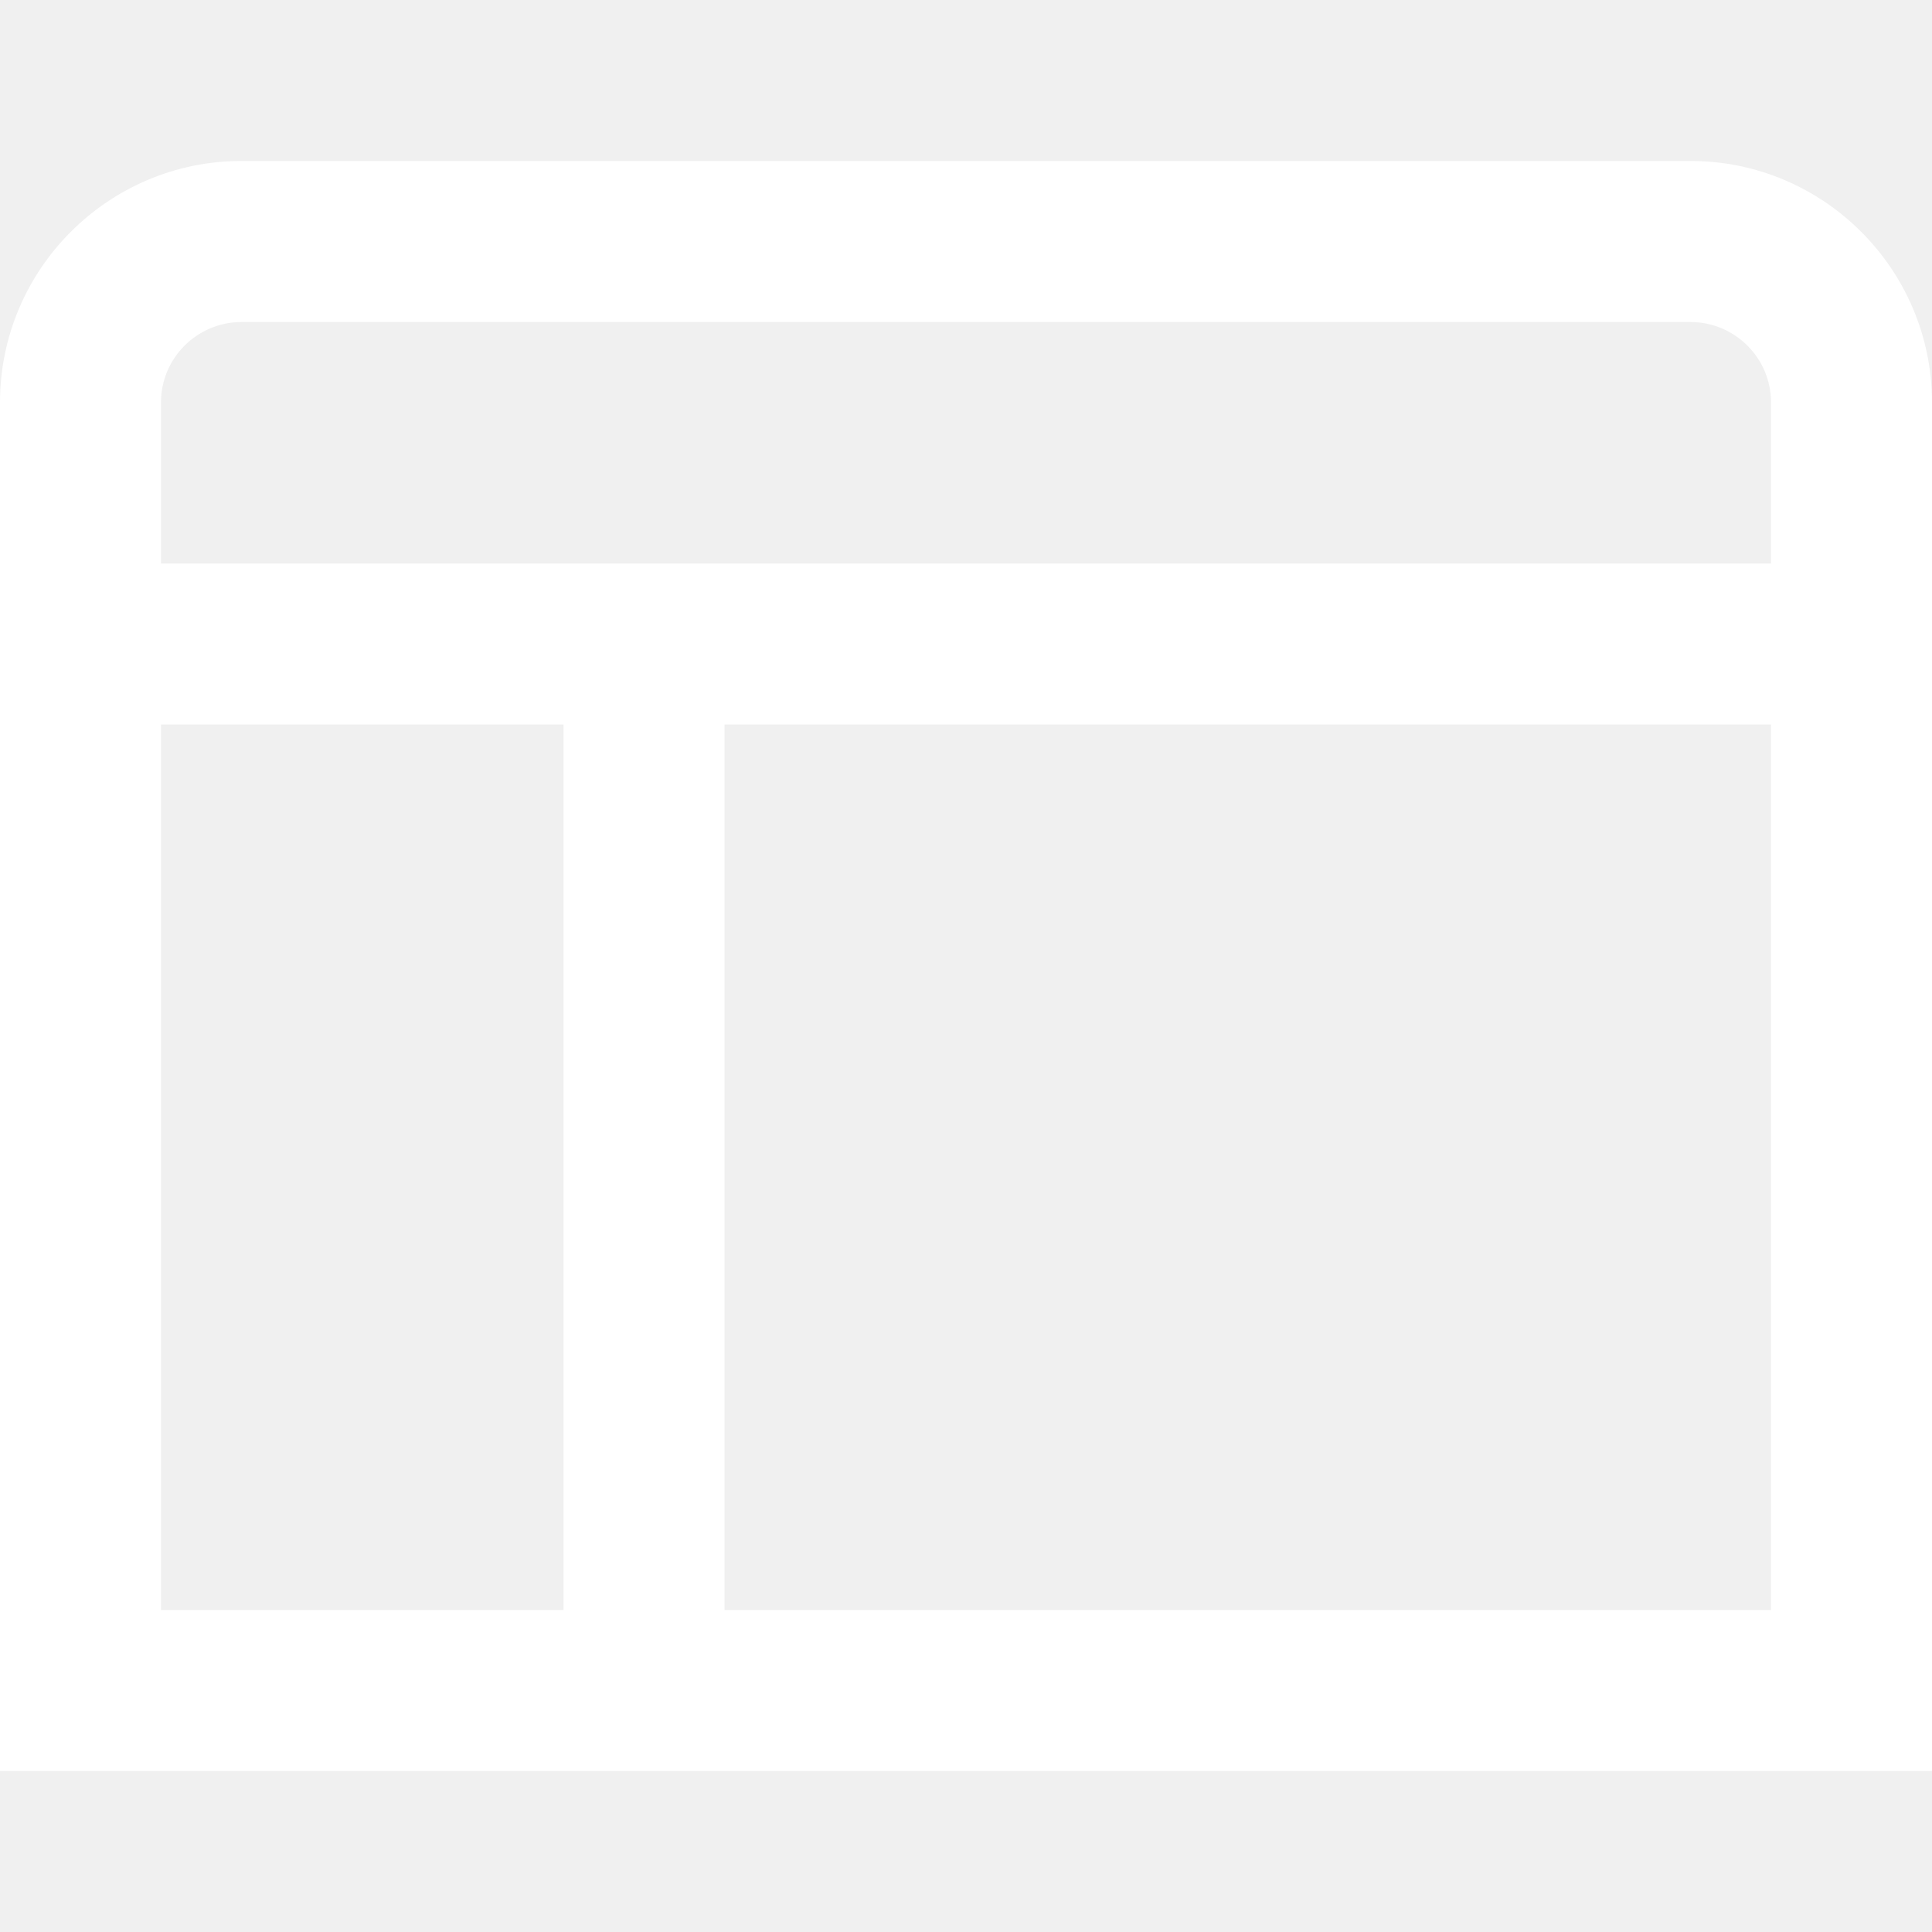
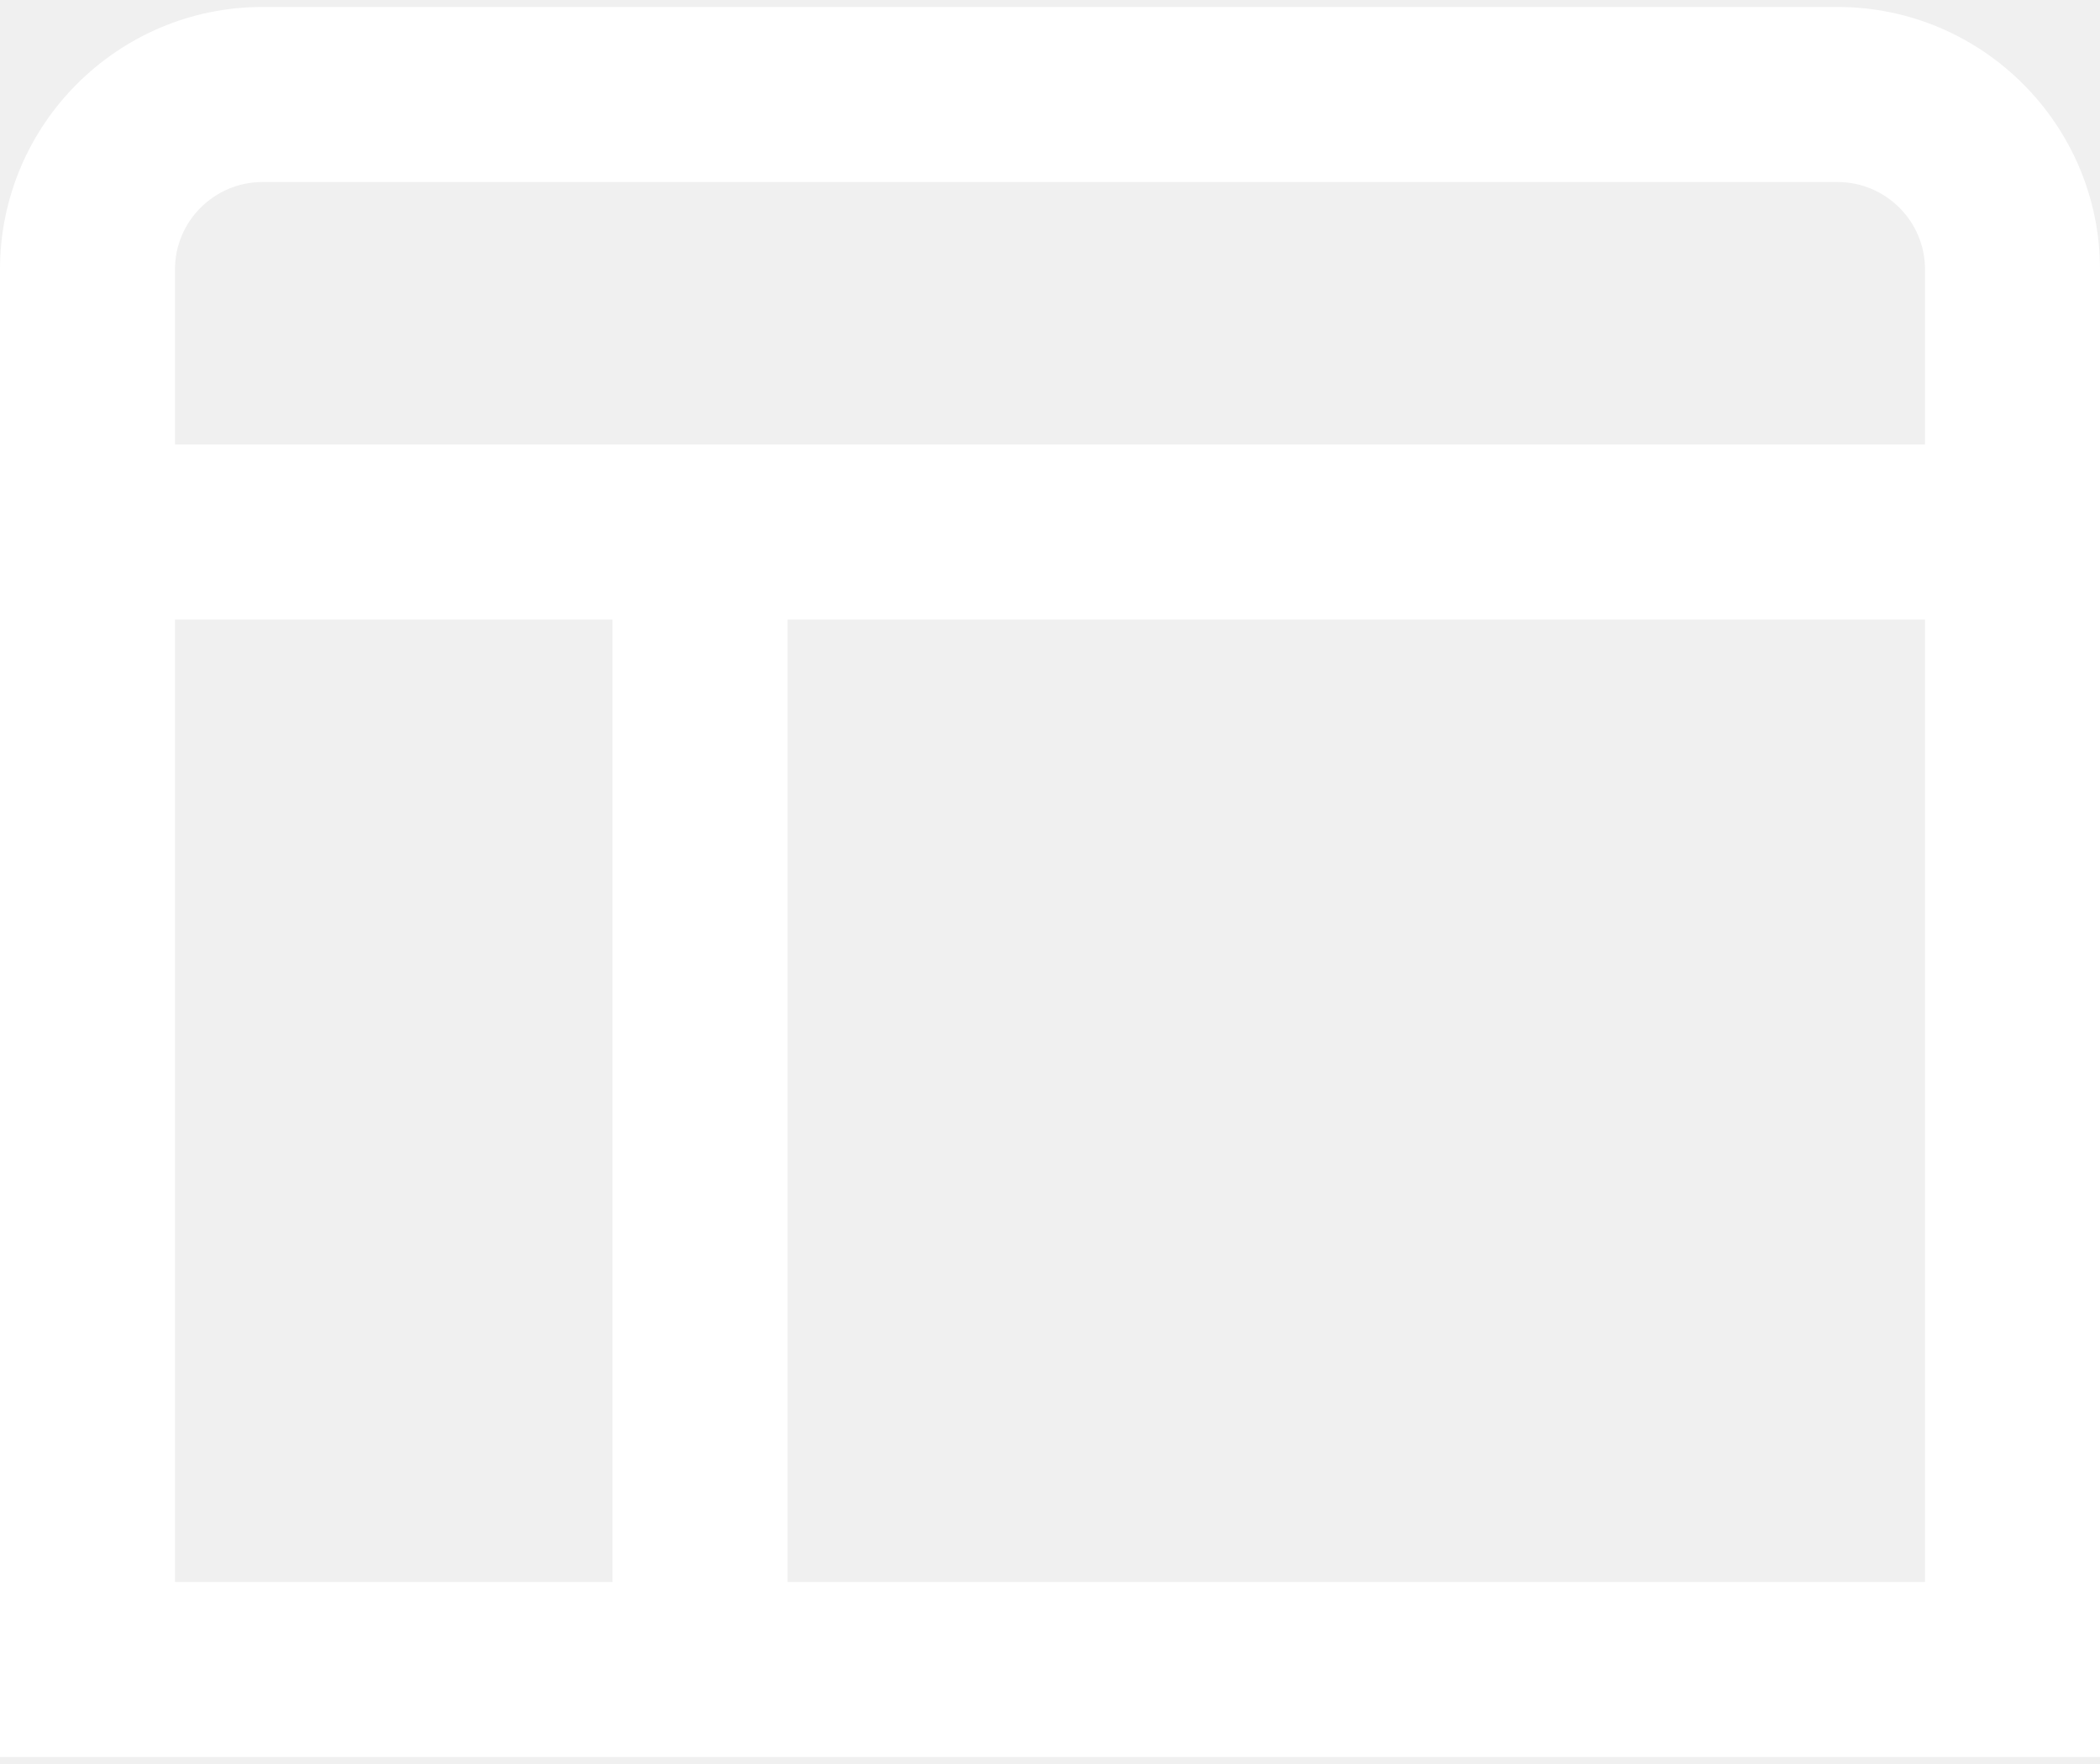
- <svg xmlns="http://www.w3.org/2000/svg" width="25" height="25" viewBox="0 0 25 25" fill="none">
-   <g clip-path="url(#clip0_120_16)">
-     <path d="M21.875 2.083H3.125C1.402 2.083 0 3.485 0 5.208V22.917H25V5.208C25 3.485 23.598 2.083 21.875 2.083ZM3.125 4.167H21.875C22.449 4.167 22.917 4.633 22.917 5.208V7.292H2.083V5.208C2.083 4.633 2.551 4.167 3.125 4.167ZM2.083 9.375H7.292V20.833H2.083V9.375ZM9.375 20.833V9.375H22.917V20.833H9.375Z" fill="white" />
-   </g>
-   <defs>
-     <clipPath id="clip0_120_16">
-       <rect width="25" height="25" fill="white" />
-     </clipPath>
-   </defs>
+ <svg xmlns="http://www.w3.org/2000/svg" width="25" height="21" viewBox="0 0 25 21" fill="none">
+   <path d="M21.875 0.083H3.125C1.402 0.083 0 1.485 0 3.208V20.917H25V3.208C25 1.485 23.598 0.083 21.875 0.083ZM3.125 2.167H21.875C22.449 2.167 22.917 2.633 22.917 3.208V5.292H2.083V3.208C2.083 2.633 2.551 2.167 3.125 2.167ZM2.083 7.375H7.292V18.833H2.083V7.375ZM9.375 18.833V7.375H22.917V18.833H9.375Z" fill="white" />
</svg>
